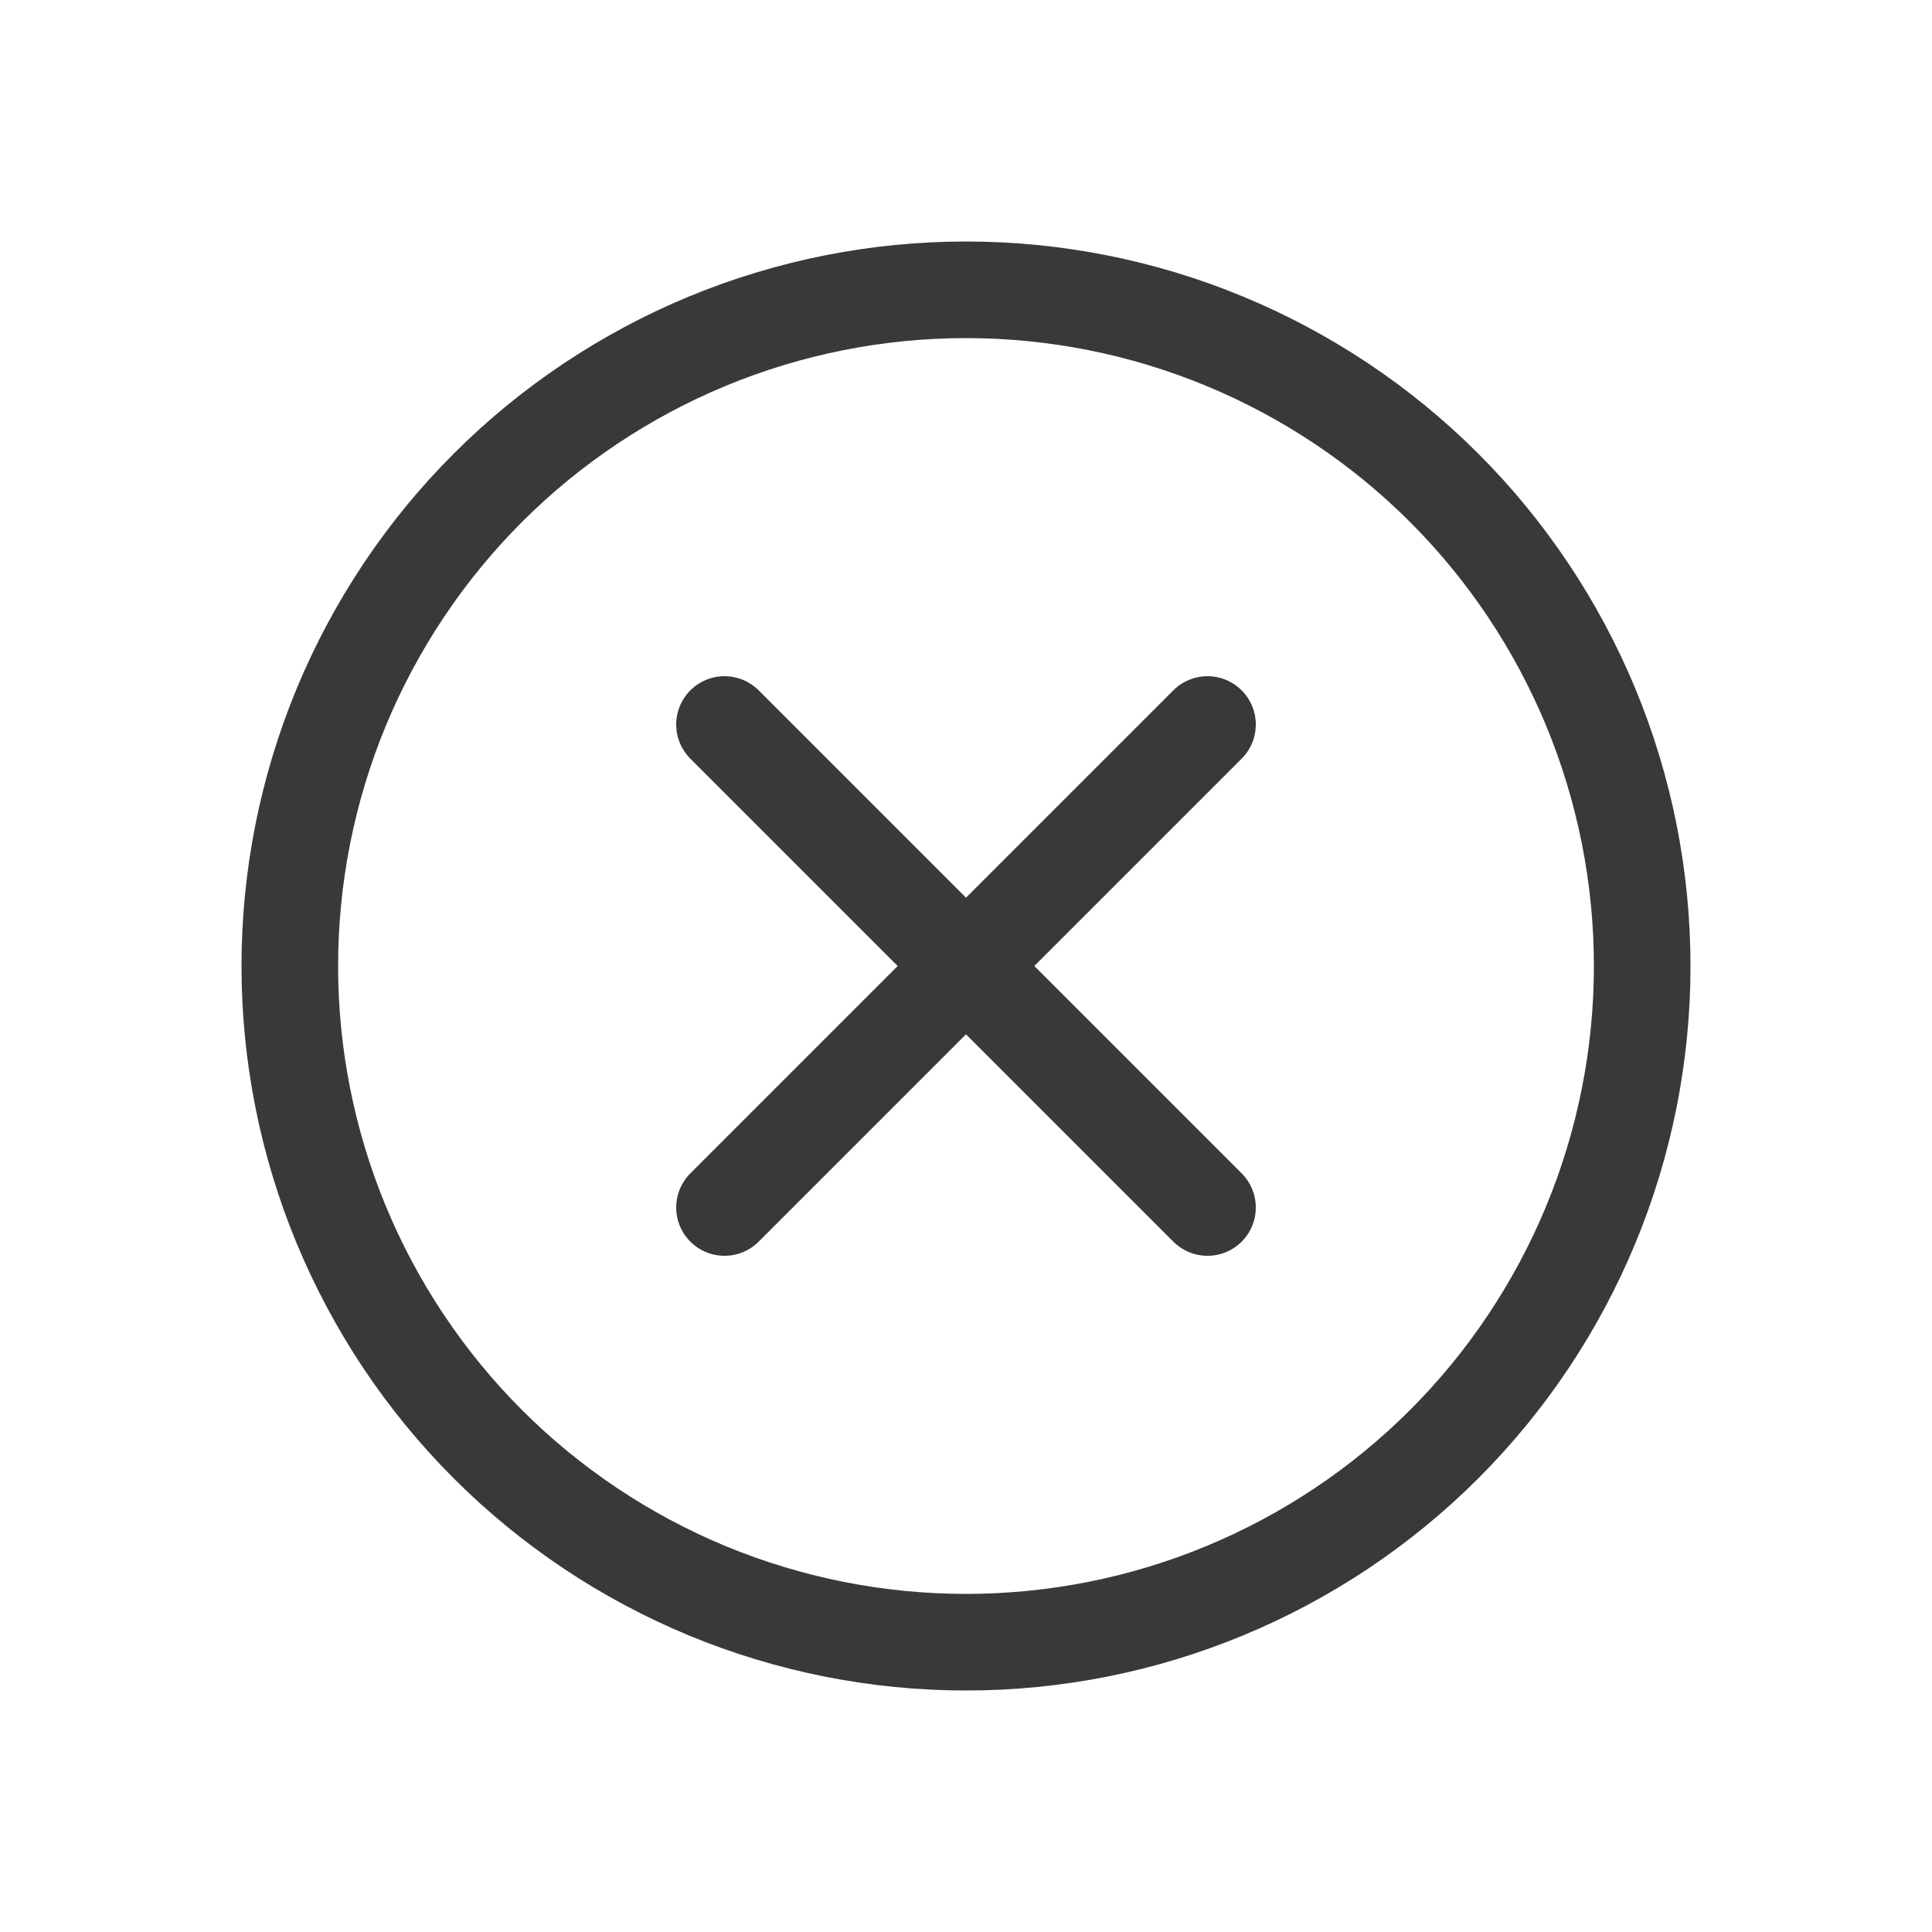
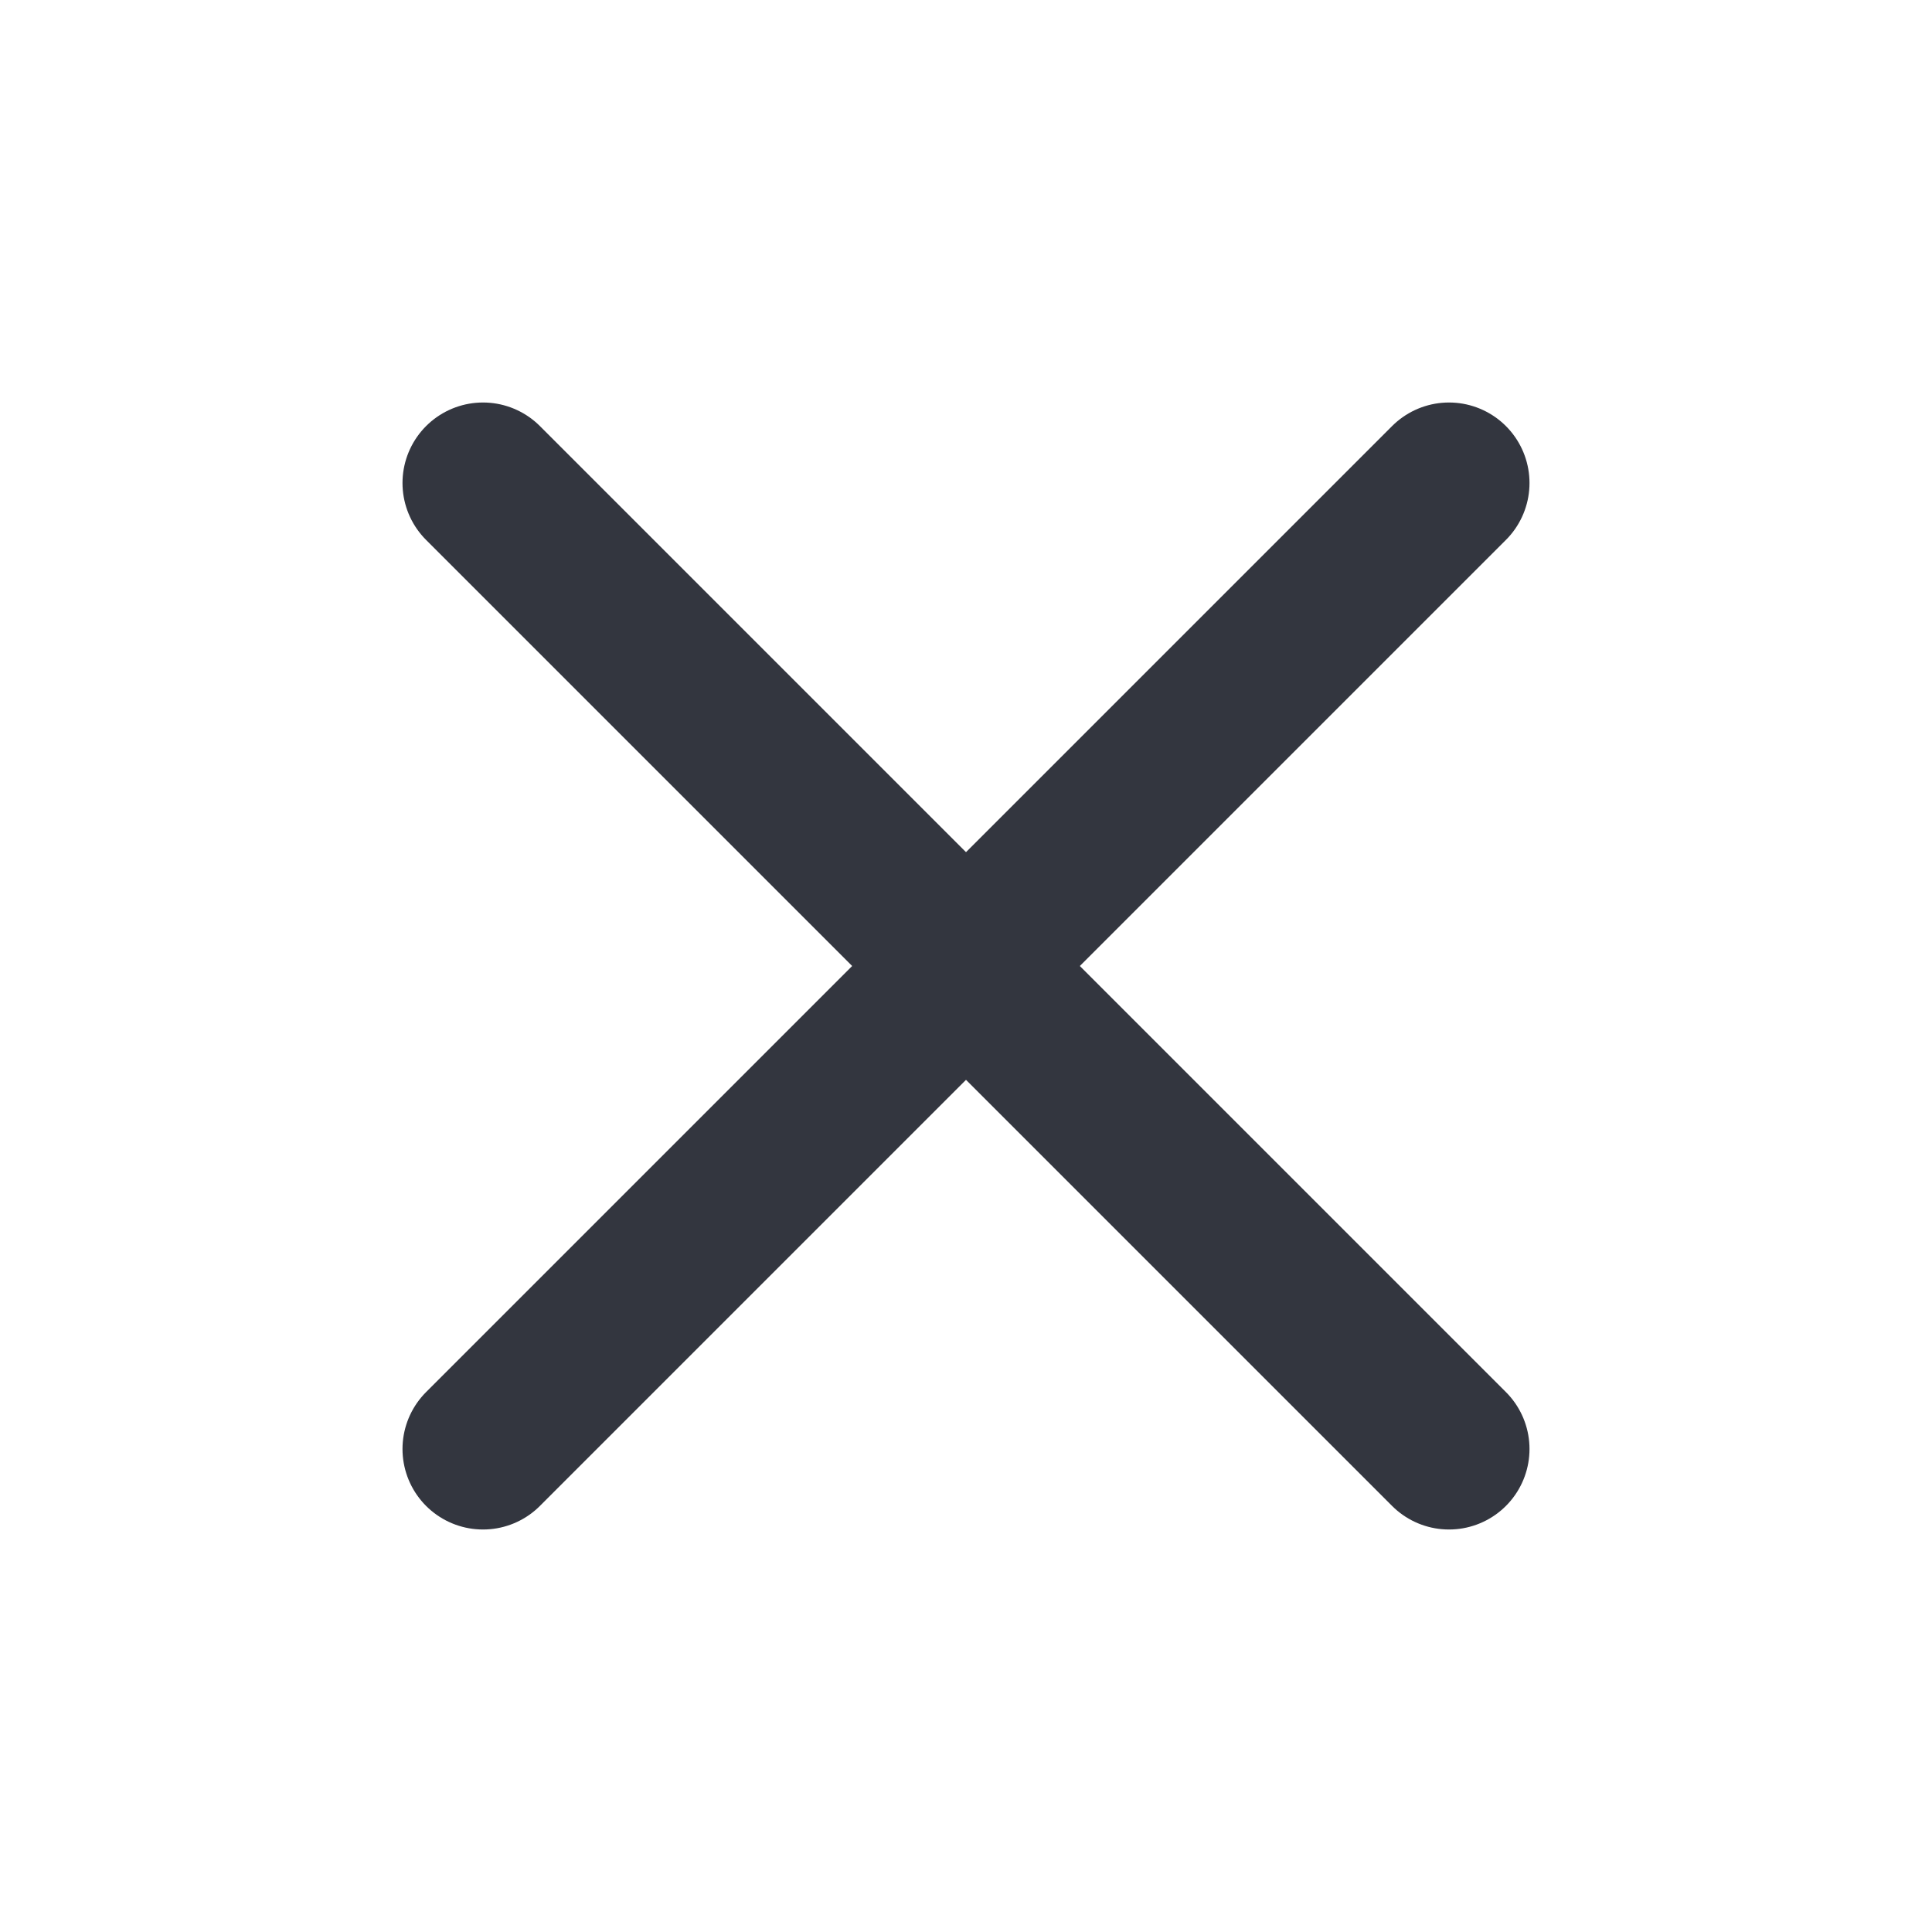
<svg xmlns="http://www.w3.org/2000/svg" width="24" height="24" viewBox="0 0 24 24" fill="none">
-   <path d="M12 20.4C10.897 20.4 9.805 20.183 8.785 19.761C7.766 19.338 6.84 18.72 6.06 17.94C5.28 17.16 4.662 16.234 4.239 15.214C3.817 14.195 3.6 13.103 3.6 12C3.6 10.897 3.817 9.805 4.239 8.785C4.662 7.766 5.28 6.84 6.06 6.06C6.84 5.28 7.766 4.662 8.785 4.239C9.805 3.817 10.897 3.6 12 3.6C13.103 3.6 14.195 3.817 15.214 4.239C16.234 4.662 17.16 5.28 17.94 6.06C18.72 6.84 19.338 7.766 19.761 8.785C20.183 9.805 20.4 10.897 20.4 12C20.4 13.103 20.183 14.195 19.761 15.214C19.338 16.234 18.72 17.16 17.94 17.94C17.16 18.72 16.234 19.338 15.214 19.761C14.195 20.183 13.103 20.4 12 20.4L12 20.4Z" stroke="#39393B" stroke-width="1.2" />
-   <path d="M9 9L15 15" stroke="#39393B" stroke-width="1.2" stroke-linecap="round" />
-   <path d="M15 9L9 15" stroke="#39393B" stroke-width="1.2" stroke-linecap="round" />
+   <path d="M18 6L6 18" stroke="#33363F" stroke-width="2" stroke-linecap="round" stroke-linejoin="round" />
+   <path d="M6 6L18 18" stroke="#33363F" stroke-width="2" stroke-linecap="round" stroke-linejoin="round" />
</svg>
